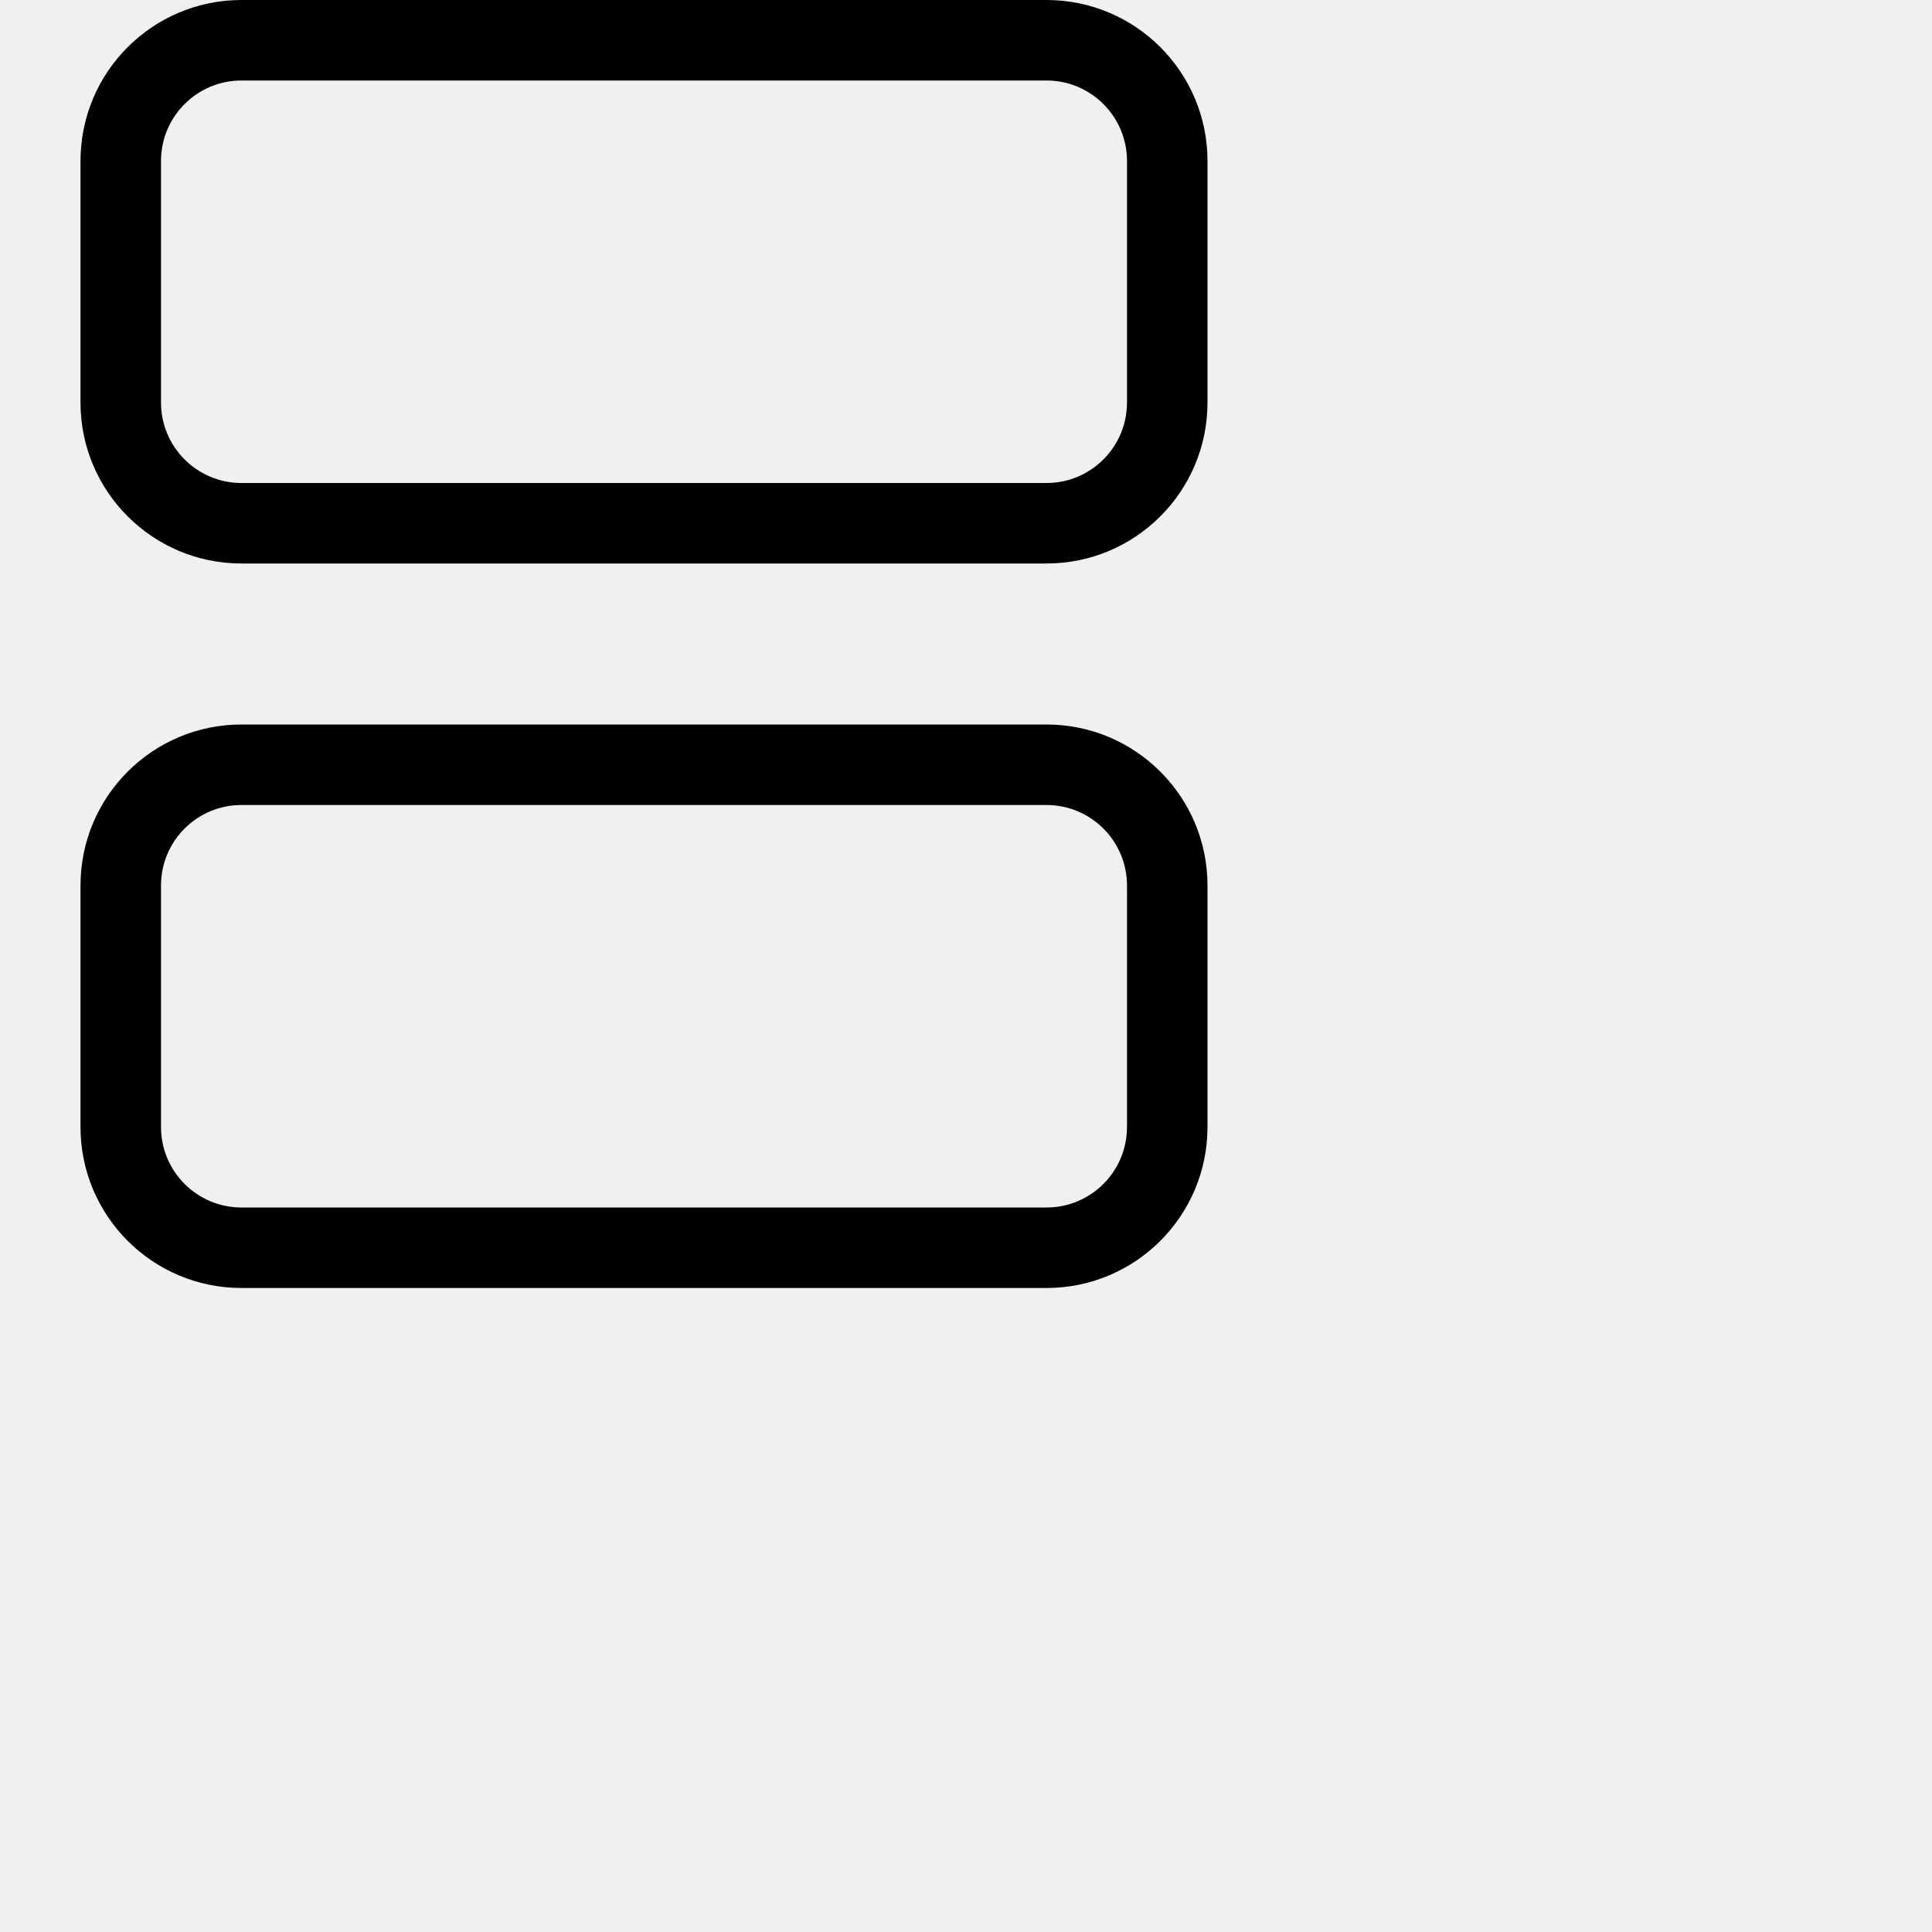
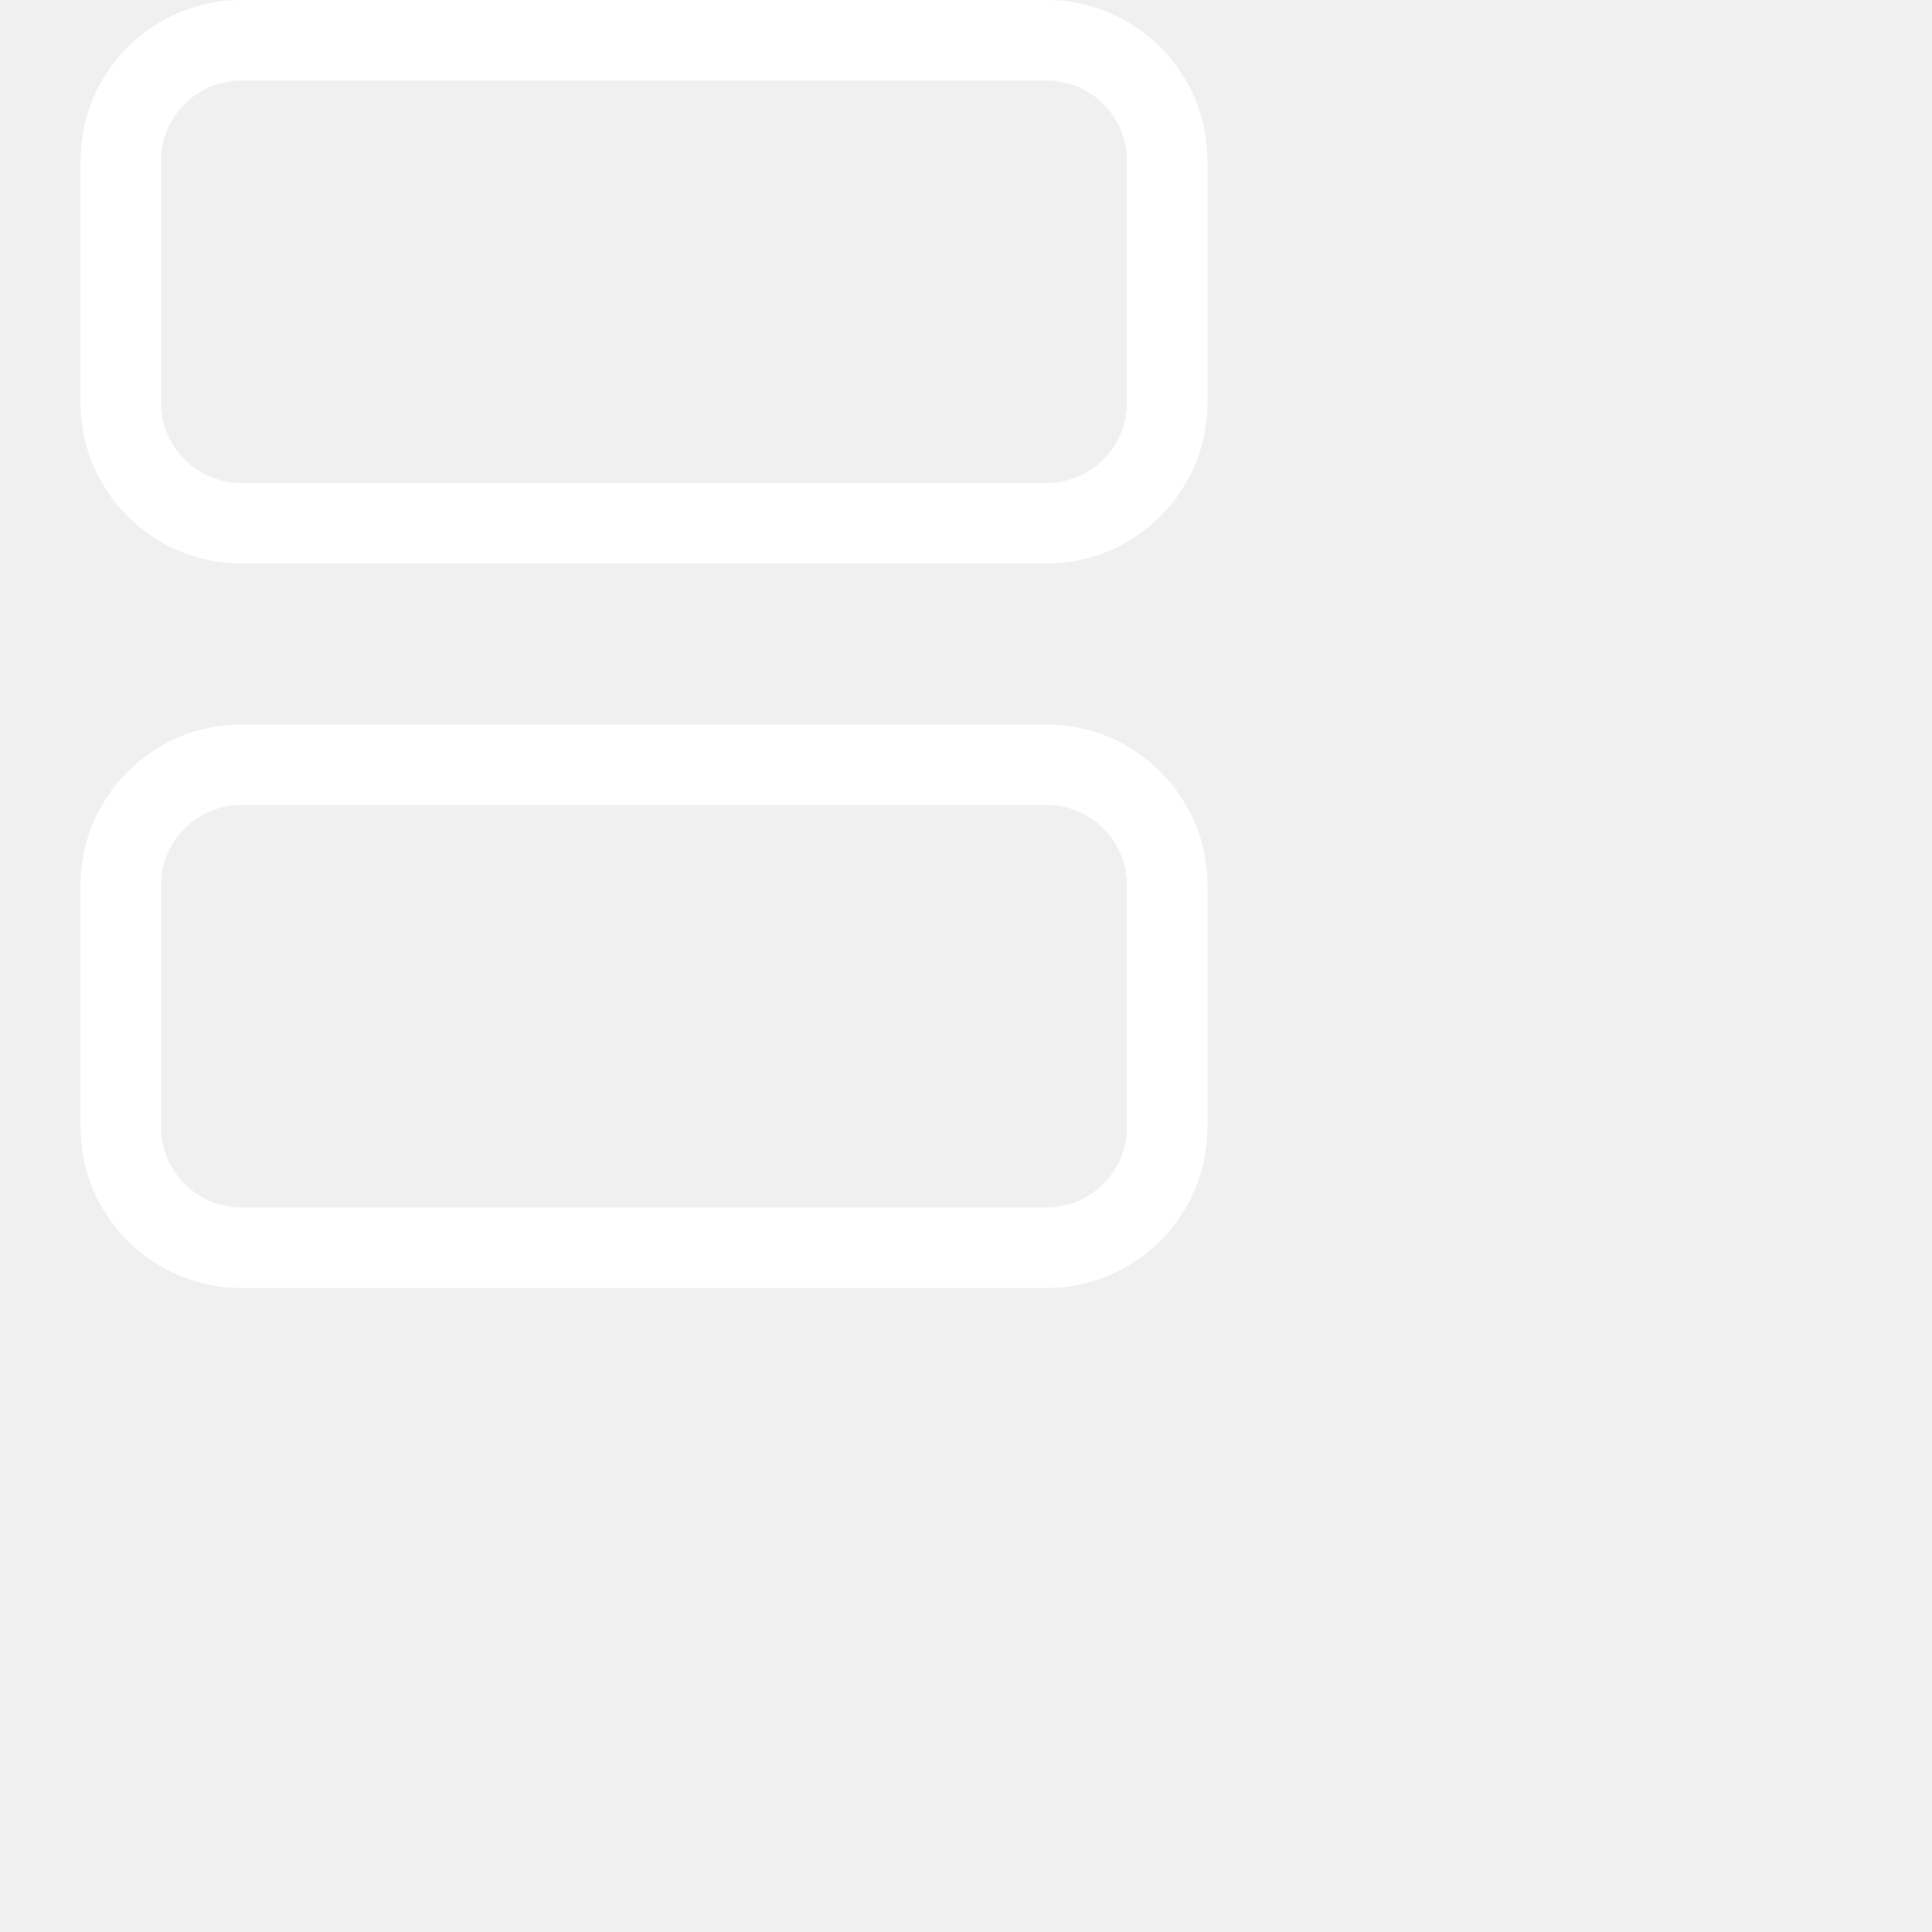
- <svg xmlns="http://www.w3.org/2000/svg" width="30" height="30" fill="currentColor" class="bi bi-view-stacked" viewBox="0 0 24 24">
+ <svg xmlns="http://www.w3.org/2000/svg" width="30" height="30" fill="white" class="bi bi-view-stacked" viewBox="0 0 24 24">
  <path d="M3 0h10a2 2 0 0 1 2 2v3a2 2 0 0 1-2 2H3a2 2 0 0 1-2-2V2a2 2 0 0 1 2-2zm0 1a1 1 0 0 0-1 1v3a1 1 0 0 0 1 1h10a1 1 0 0 0 1-1V2a1 1 0 0 0-1-1H3zm0 8h10a2 2 0 0 1 2 2v3a2 2 0 0 1-2 2H3a2 2 0 0 1-2-2v-3a2 2 0 0 1 2-2zm0 1a1 1 0 0 0-1 1v3a1 1 0 0 0 1 1h10a1 1 0 0 0 1-1v-3a1 1 0 0 0-1-1H3z" />
</svg>
